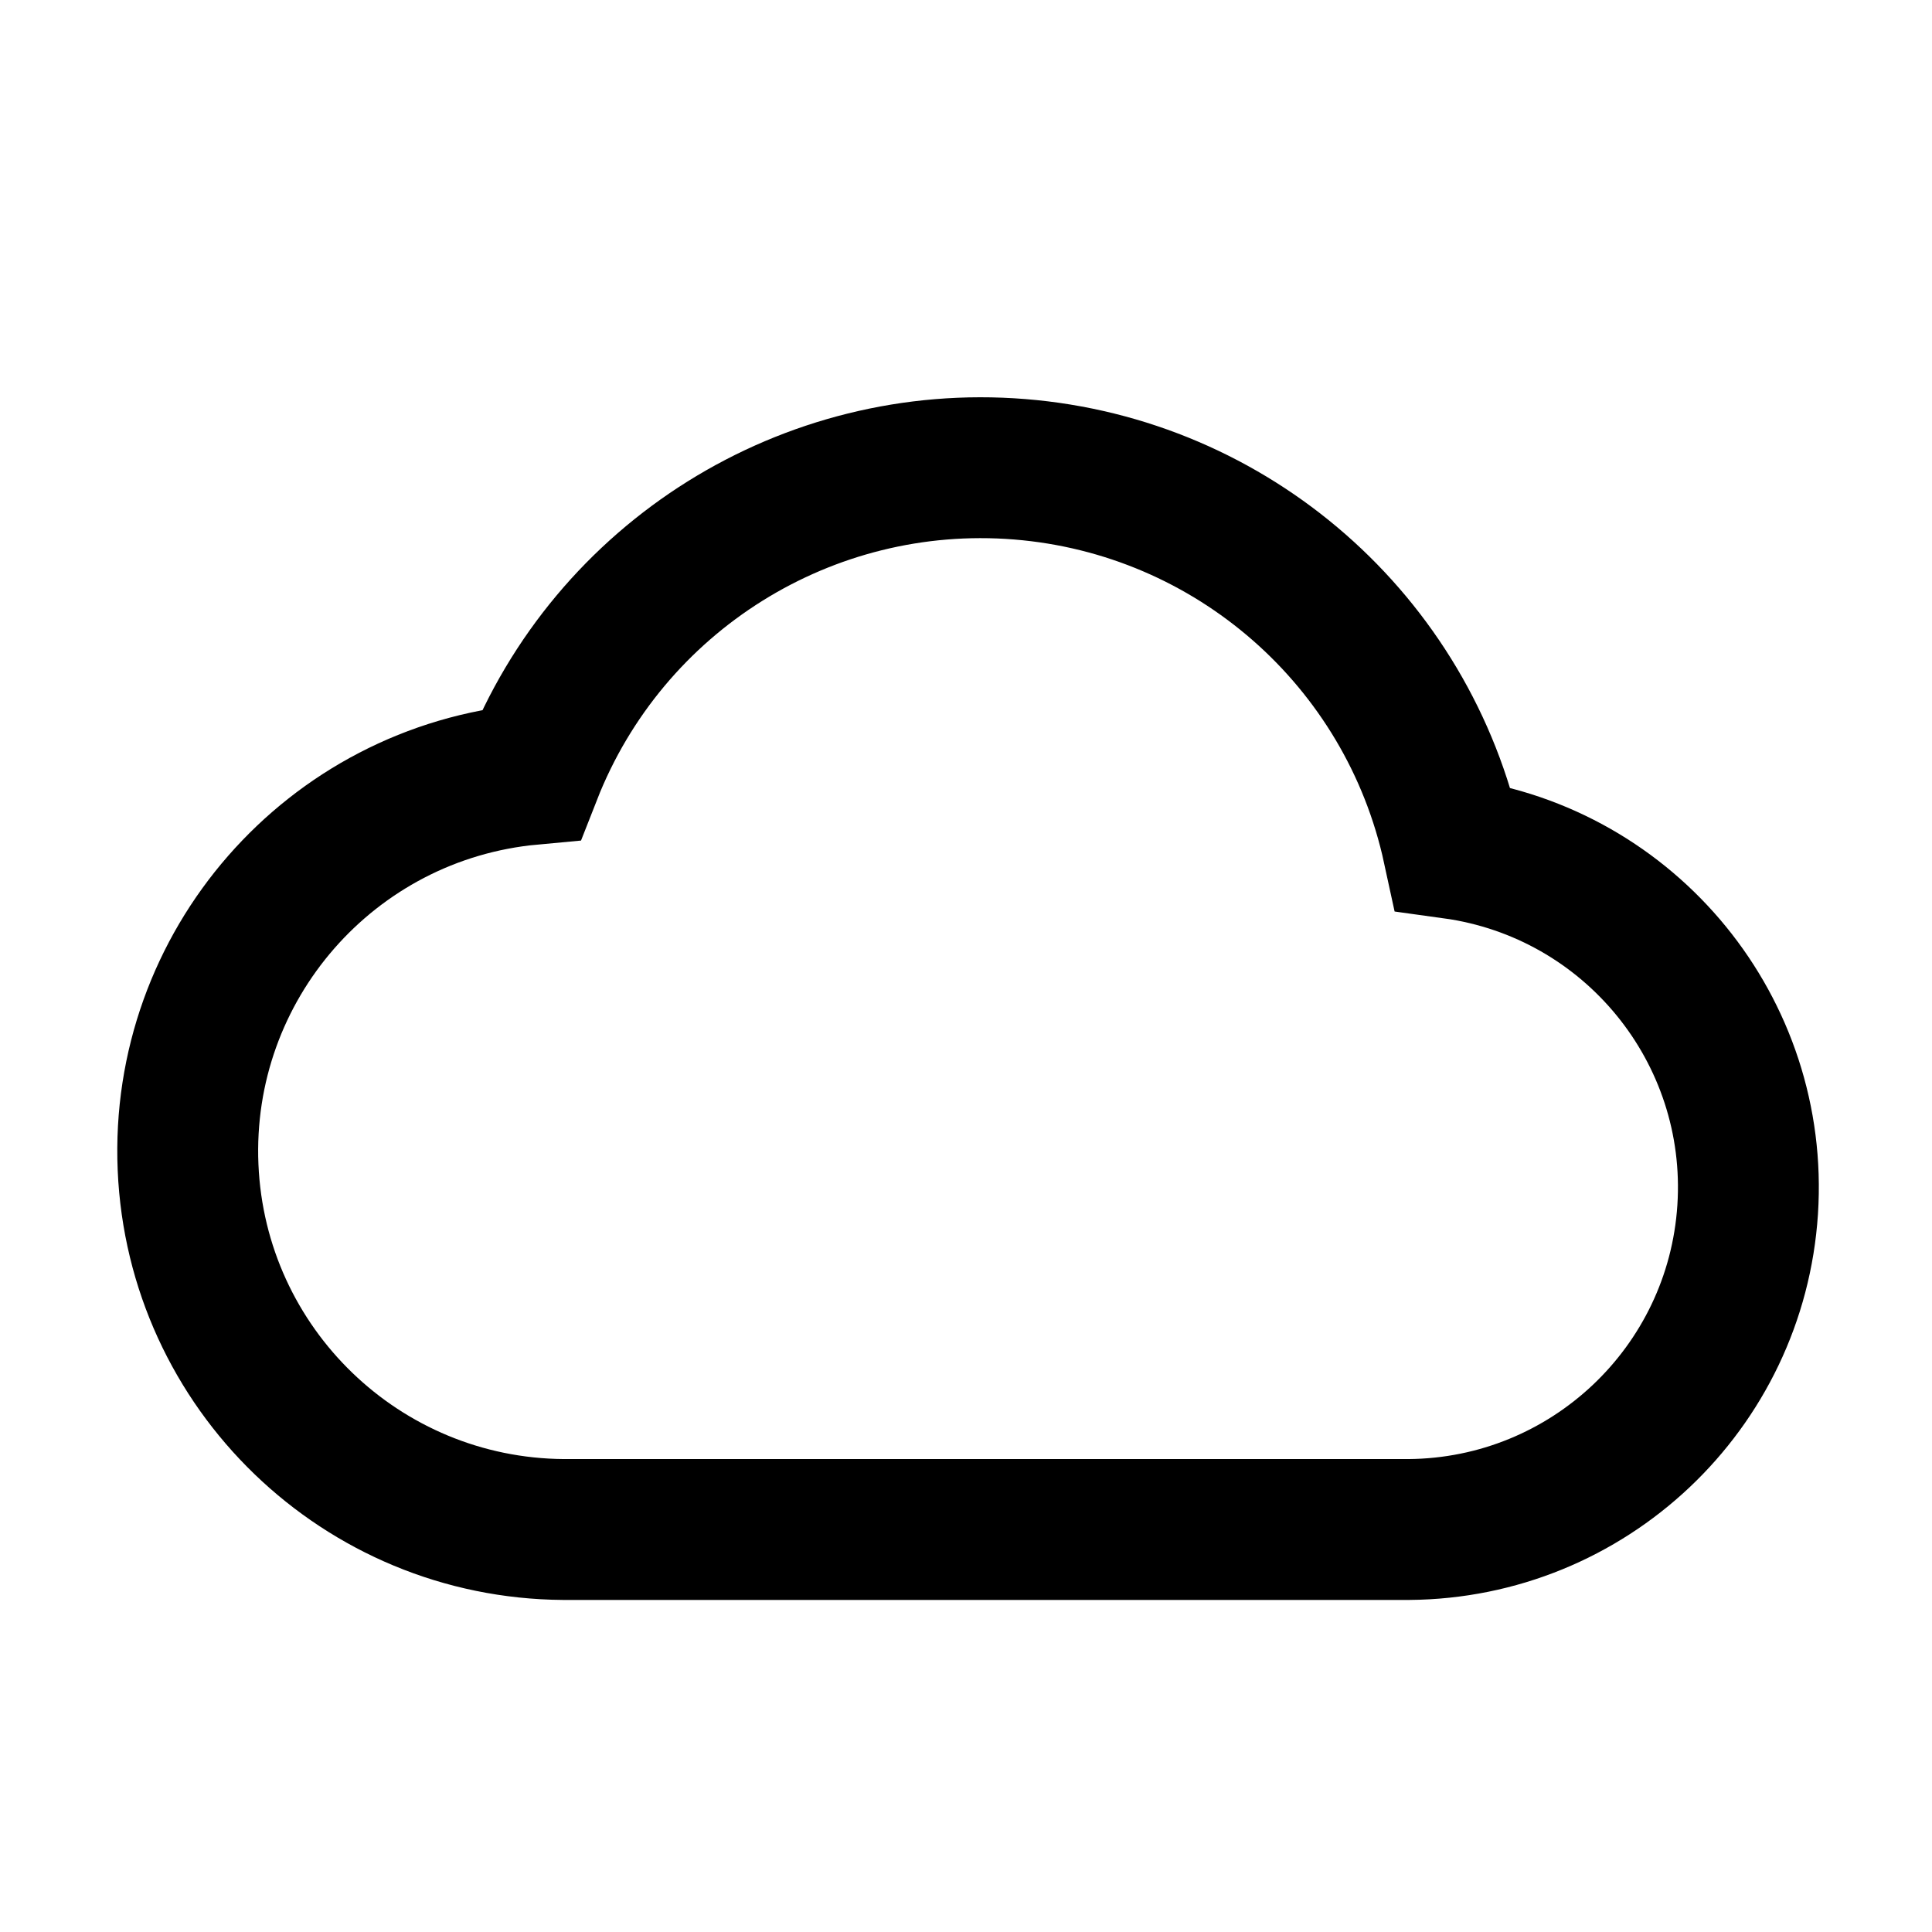
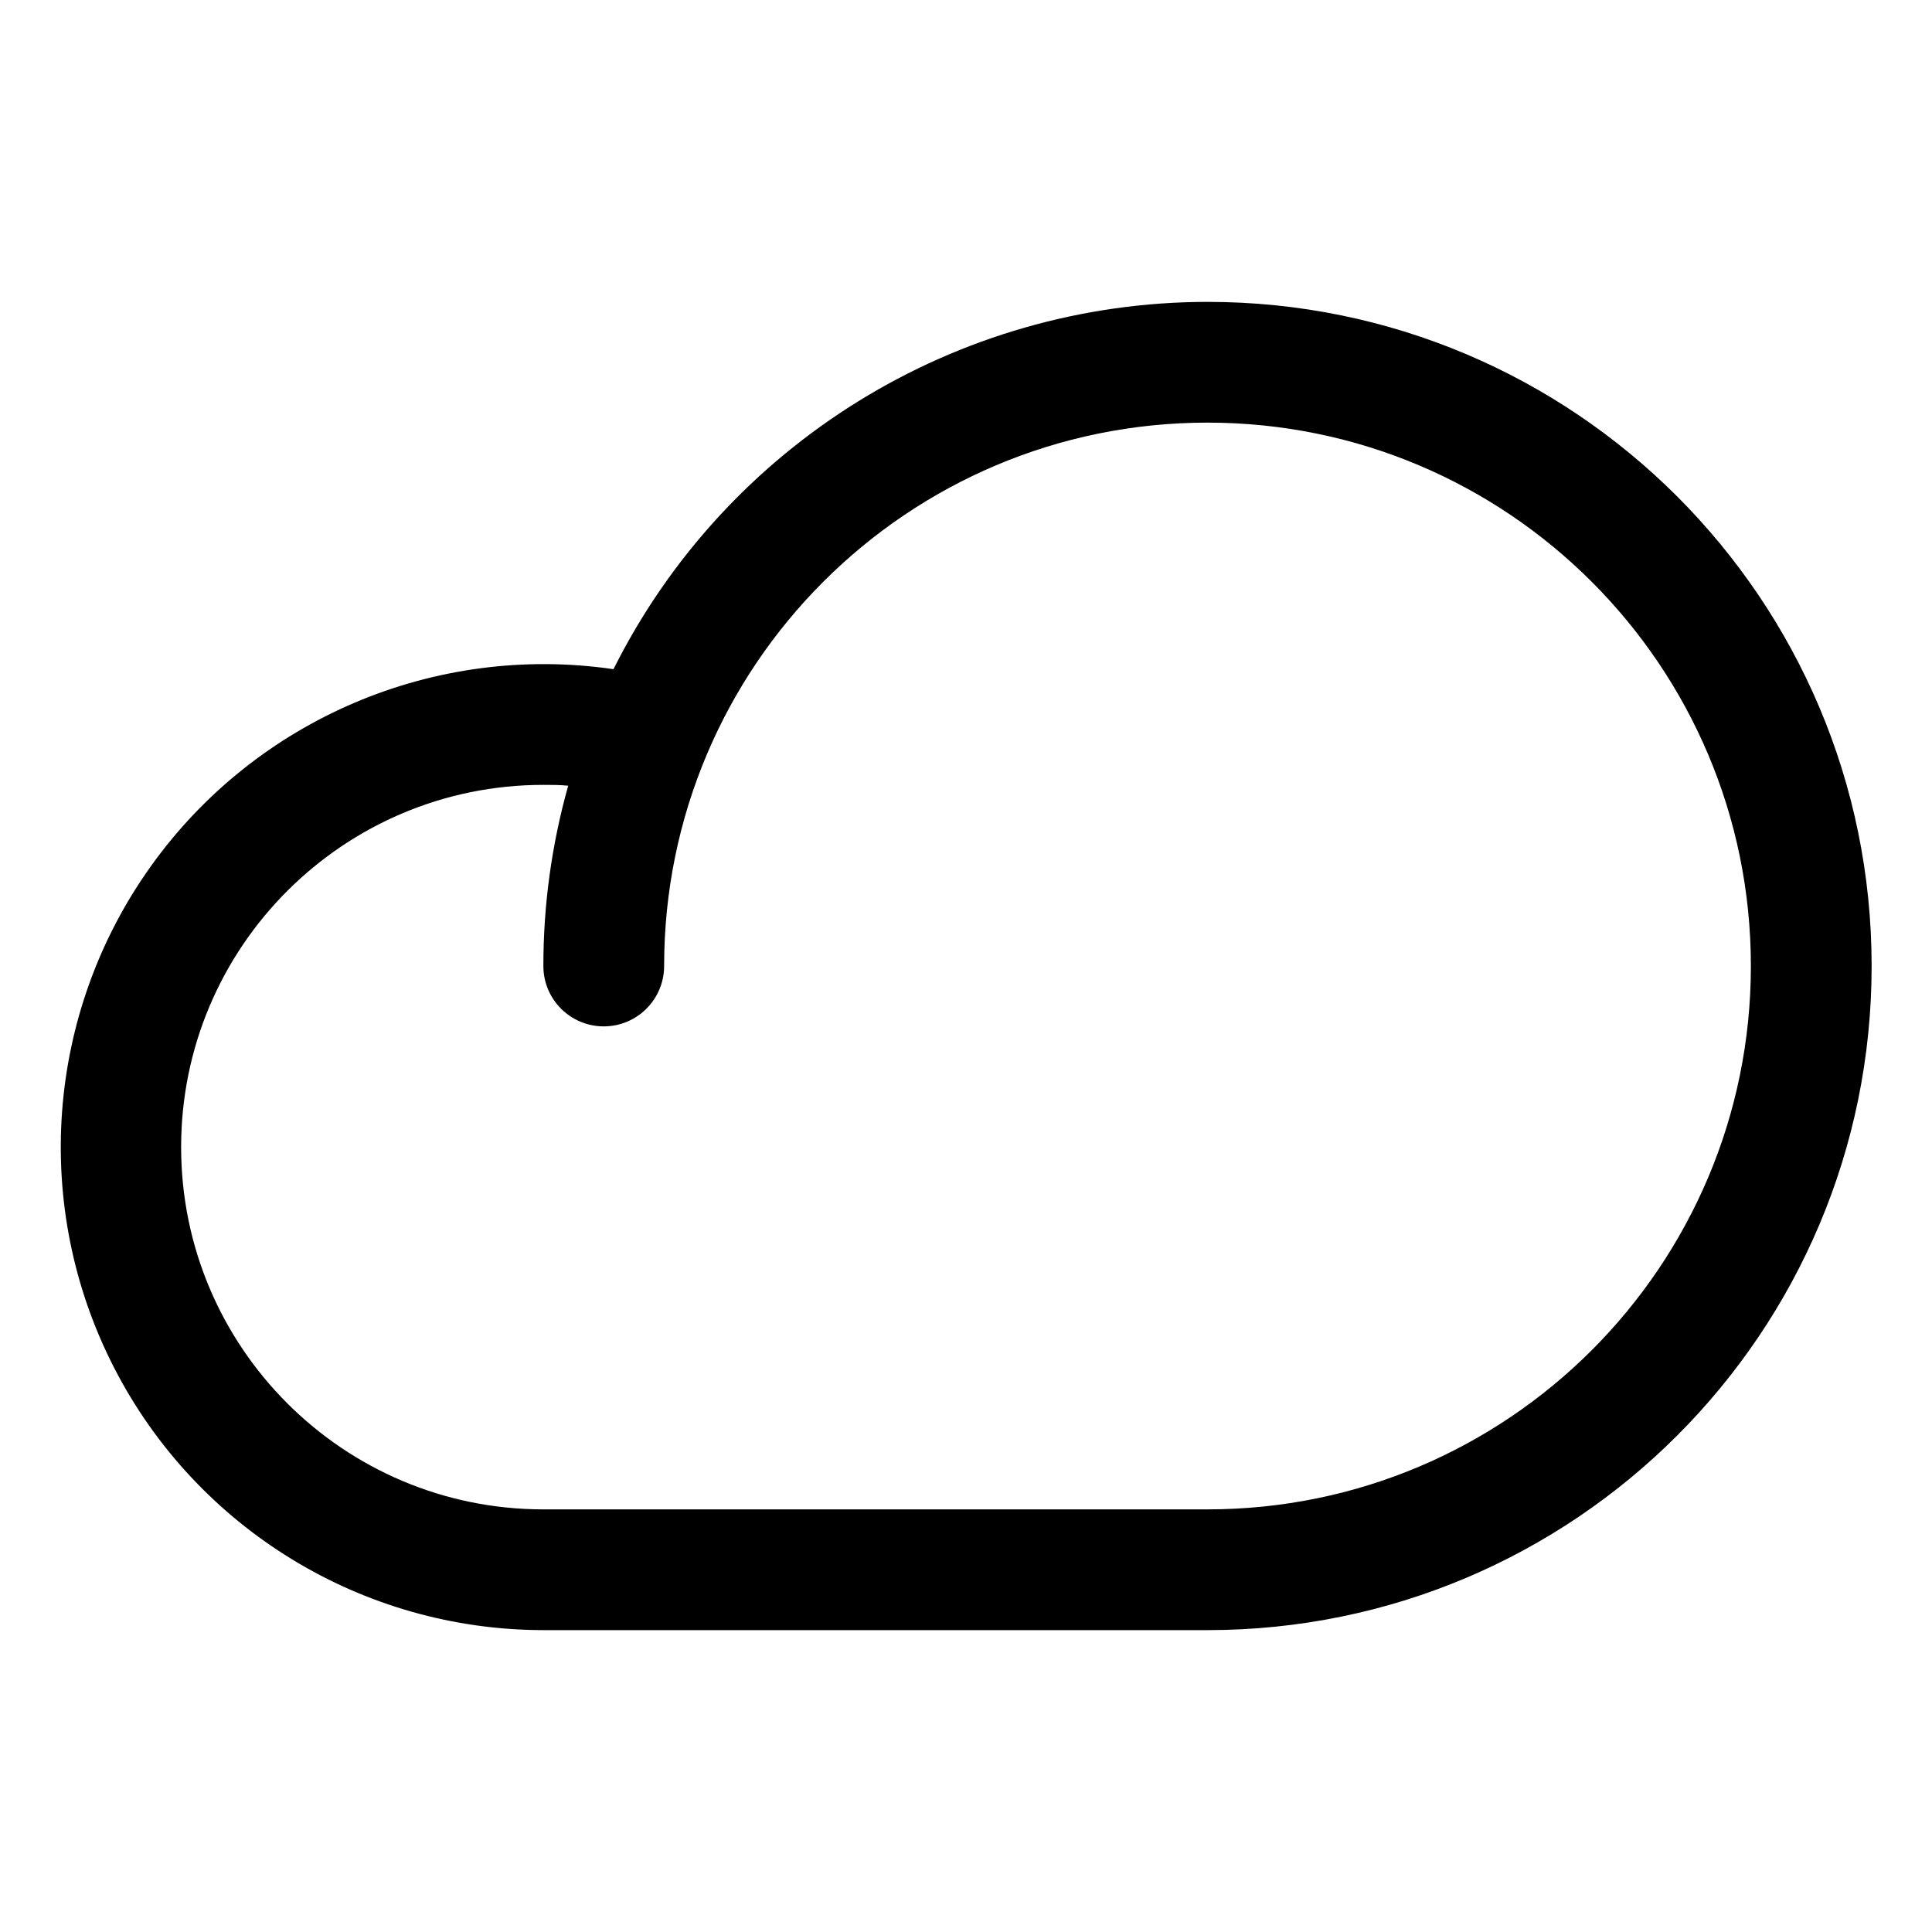
- <svg xmlns="http://www.w3.org/2000/svg" viewBox="0 0 24 24">
-   <path fill="none" stroke="#000" stroke-width="1.75" d="M7 19h10.5a4.25 4.25 0 0 0 .55-8.46A6 6 0 0 0 6.6 9.62 4.7 4.7 0 0 0 7 19z" />
+ <svg xmlns="http://www.w3.org/2000/svg" viewBox="0 0 256 256" fill="#000">
+   <path d="M160,40A88.09,88.09,0,0,0,81.29,88.67,64,64,0,1,0,72,216h88a88,88,0,0,0,0-176Zm0,160H72a48,48,0,0,1,0-96c1.1,0,2.2,0,3.29.11A88,88,0,0,0,72,128a8,8,0,0,0,16,0,72,72,0,1,1,72,72Z" />
</svg>
